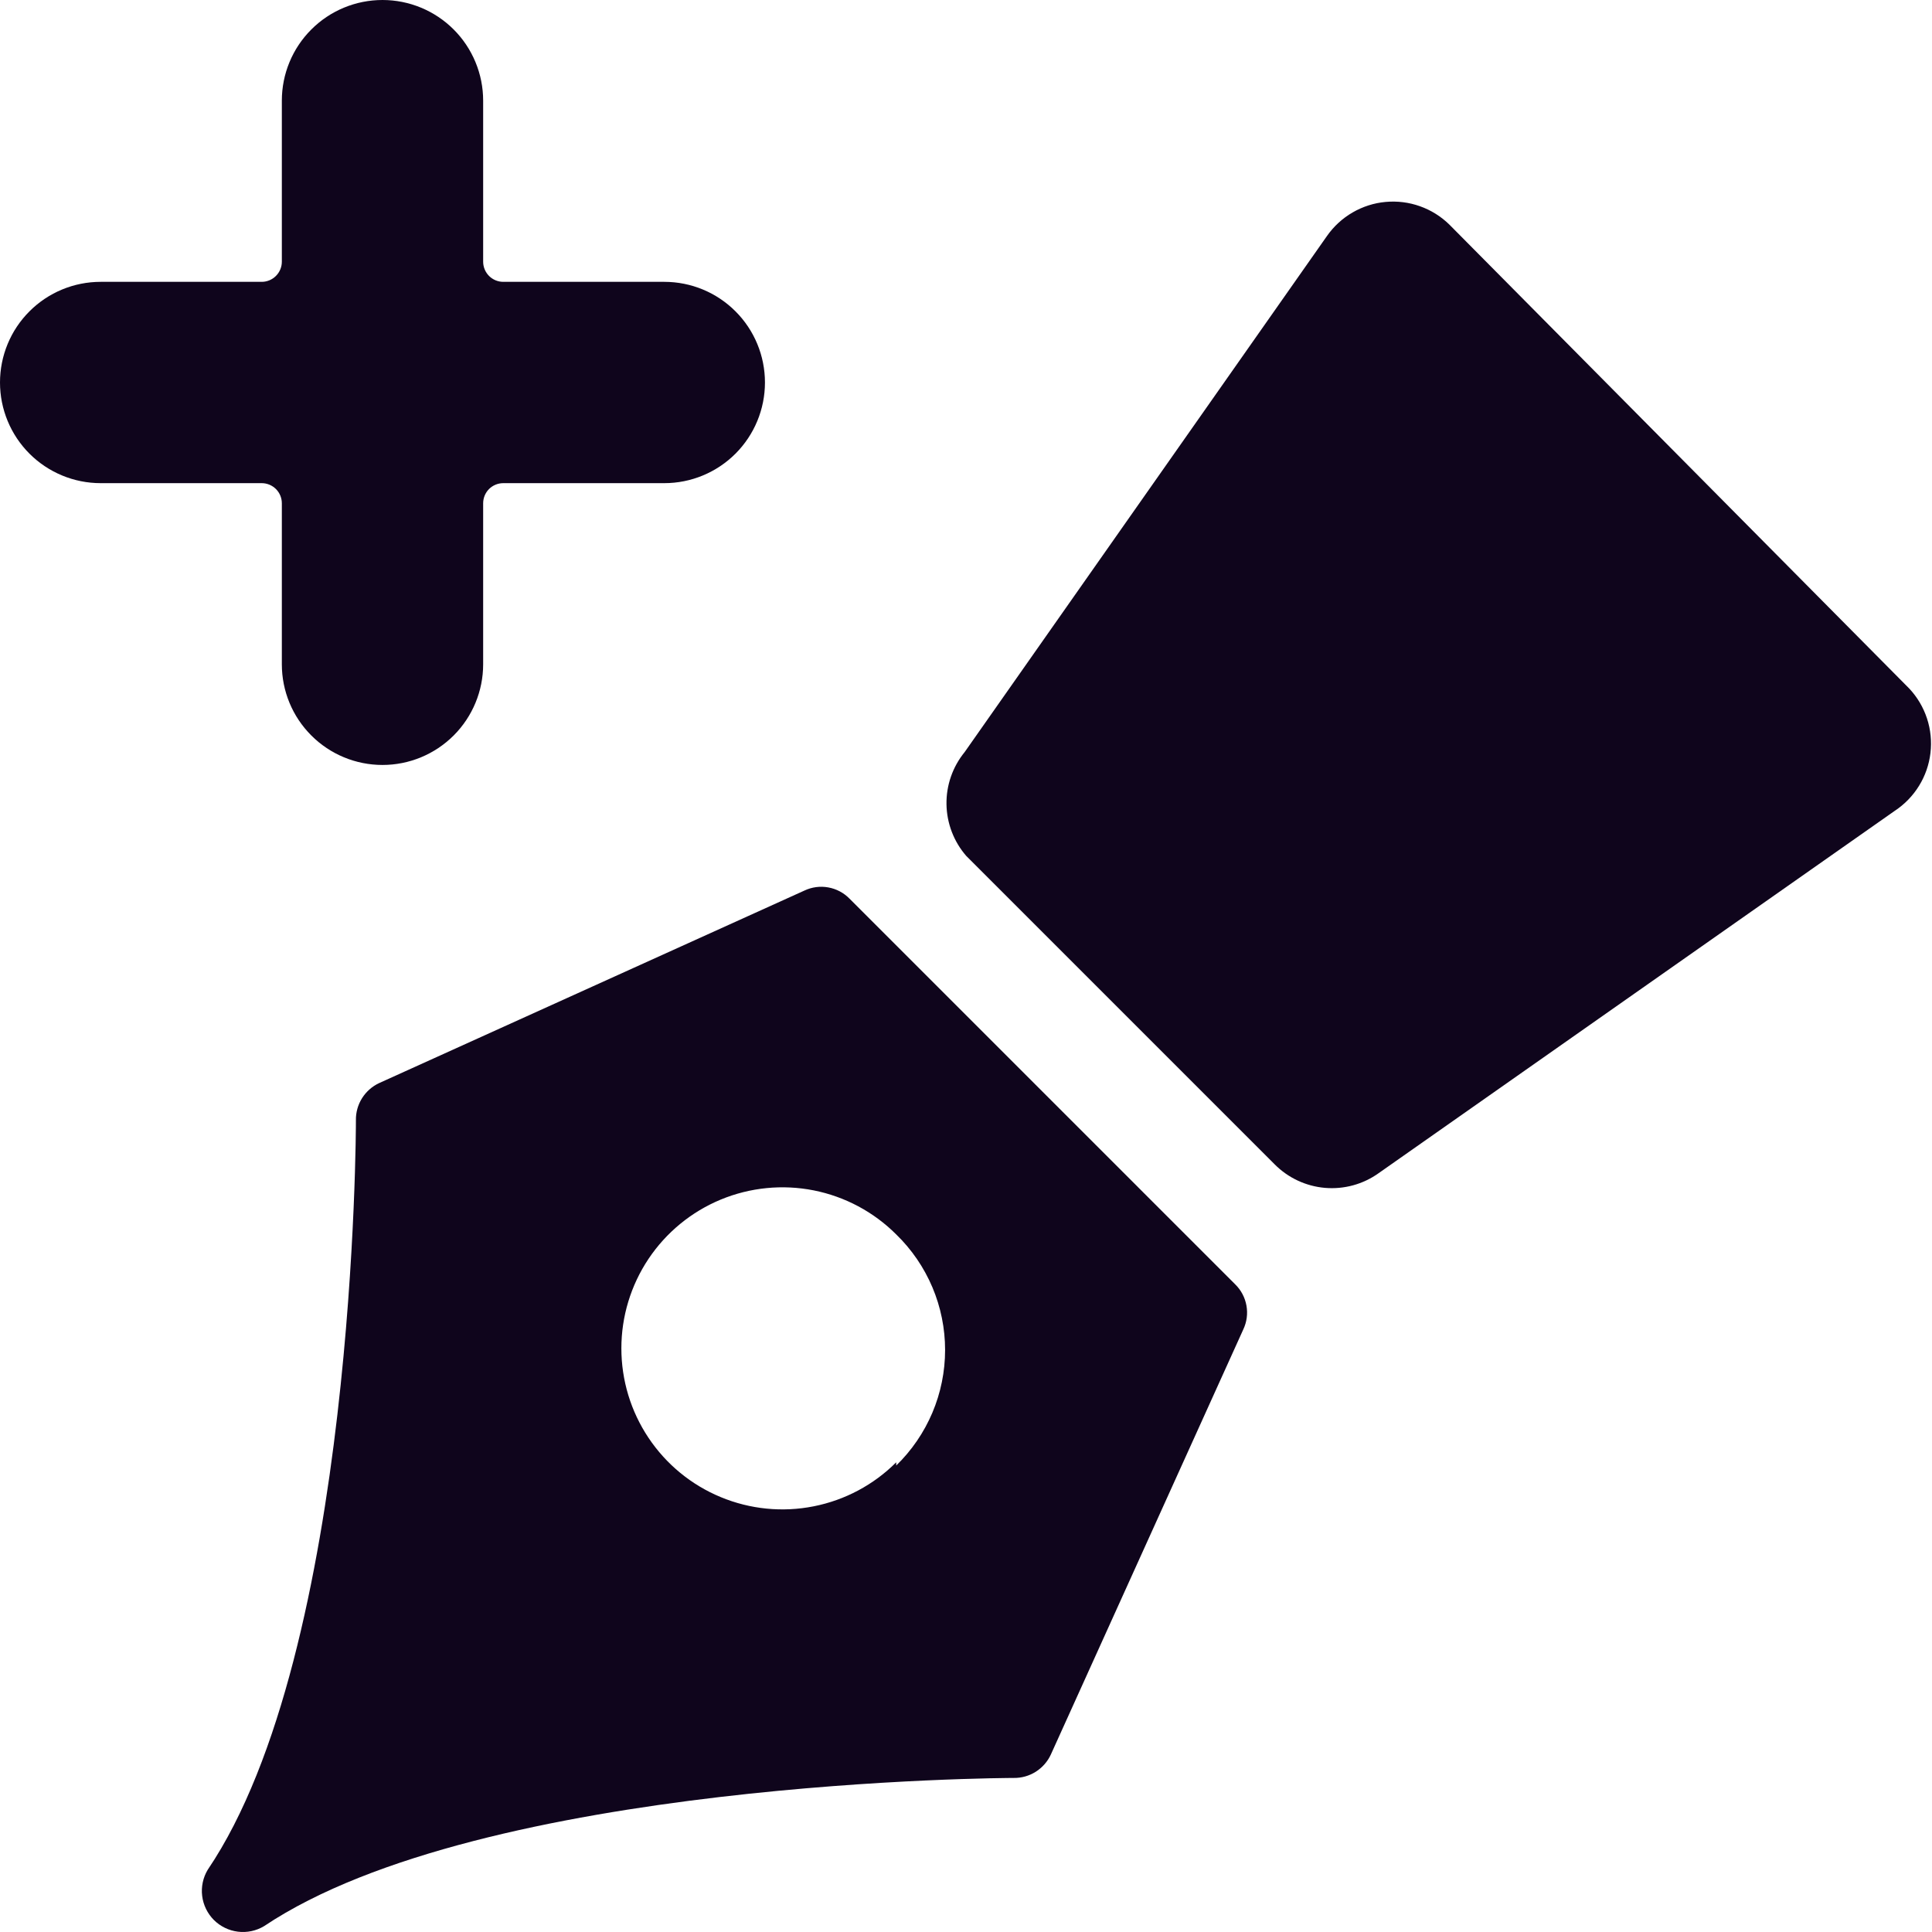
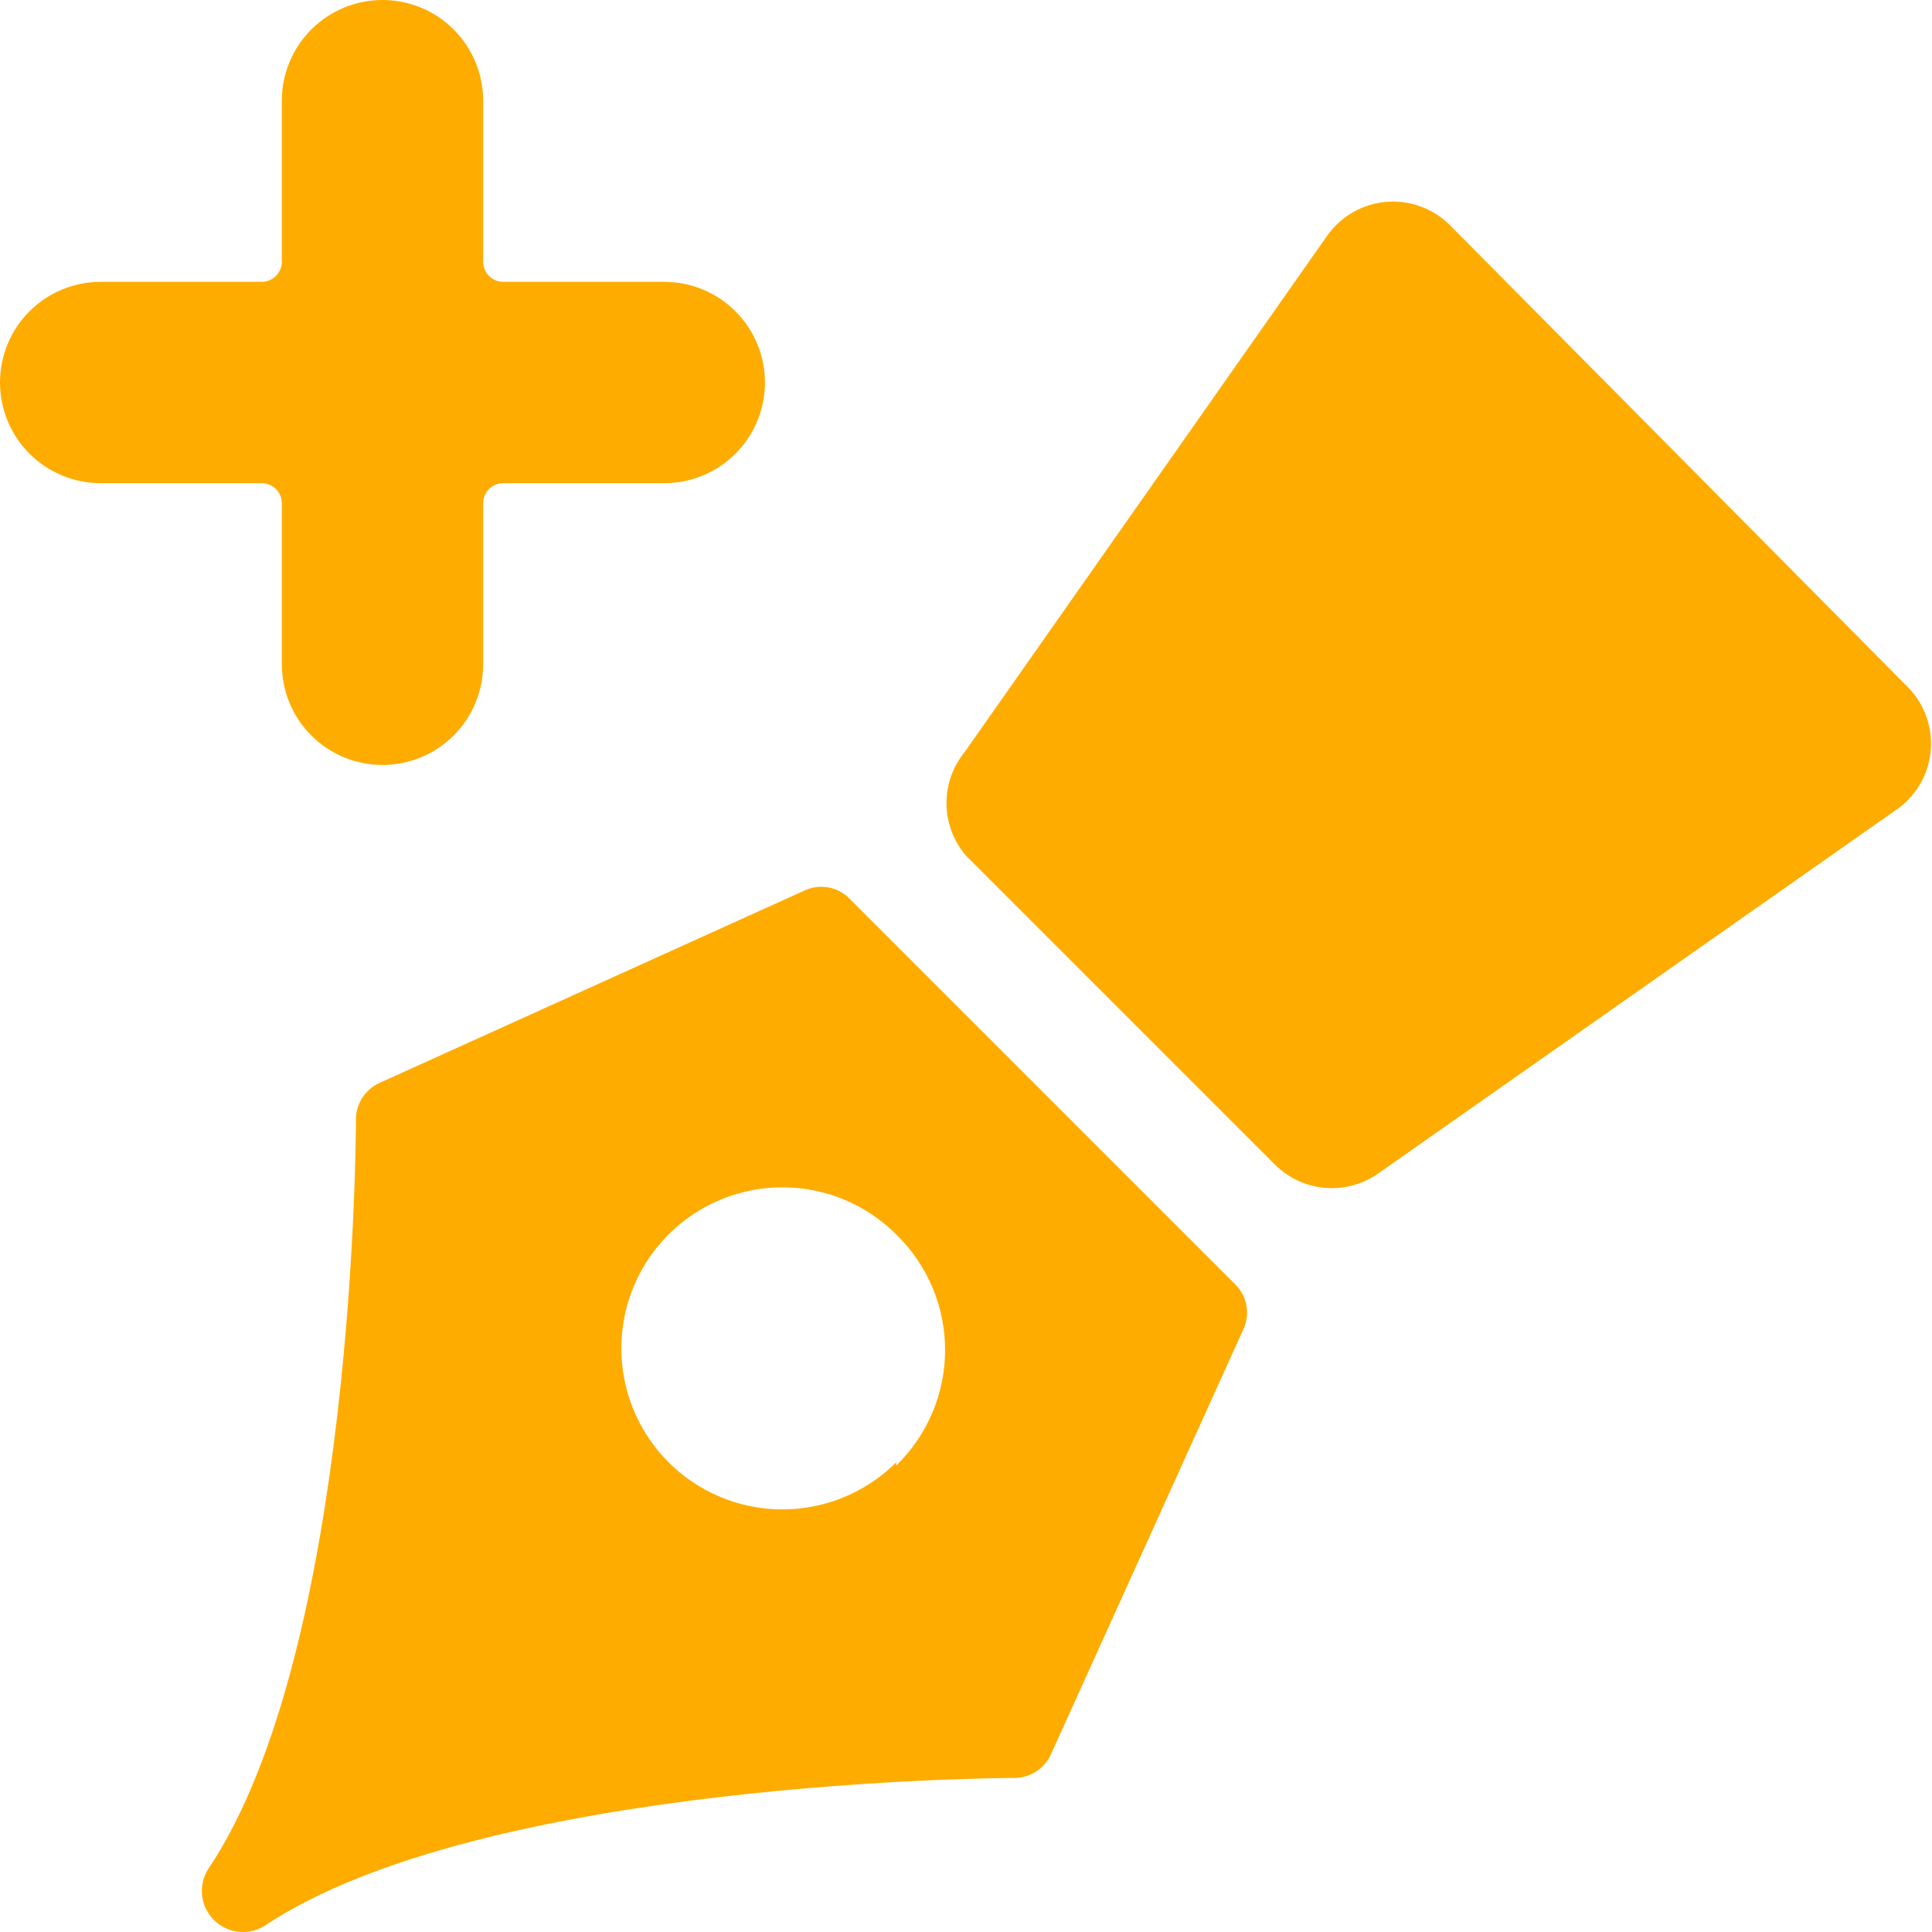
<svg xmlns="http://www.w3.org/2000/svg" width="50" height="50" viewBox="0 0 50 50" fill="none">
-   <path d="M49.41 17.818L37.511 5.814C37.295 5.602 37.035 5.439 36.75 5.338C36.465 5.236 36.161 5.198 35.859 5.226C35.558 5.253 35.266 5.347 35.004 5.499C34.742 5.651 34.517 5.858 34.343 6.106L24.965 19.464C24.654 19.845 24.487 20.324 24.495 20.816C24.503 21.308 24.684 21.781 25.007 22.152L32.989 30.134C33.337 30.484 33.798 30.7 34.291 30.742C34.783 30.784 35.275 30.65 35.677 30.363L49.035 20.985C49.289 20.818 49.503 20.598 49.663 20.339C49.823 20.081 49.924 19.791 49.96 19.489C49.996 19.187 49.965 18.881 49.87 18.592C49.775 18.304 49.618 18.039 49.41 17.818Z" fill="#0F051C" />
-   <path d="M21.985 23.257C21.837 23.105 21.644 23.003 21.435 22.966C21.226 22.928 21.01 22.957 20.818 23.048L9.815 28.029C9.633 28.113 9.479 28.249 9.371 28.419C9.264 28.589 9.208 28.786 9.211 28.987C9.211 29.113 9.211 42.721 5.376 48.389C5.254 48.592 5.203 48.831 5.232 49.066C5.261 49.302 5.368 49.521 5.535 49.689C5.703 49.856 5.922 49.963 6.158 49.992C6.394 50.021 6.632 49.97 6.835 49.848C12.504 46.055 26.112 46.013 26.237 46.013C26.438 46.016 26.635 45.96 26.805 45.853C26.975 45.745 27.111 45.591 27.195 45.409L32.176 34.406C32.267 34.214 32.296 33.998 32.258 33.789C32.221 33.58 32.119 33.387 31.967 33.239L21.985 23.257ZM23.194 37.844C22.611 38.427 21.868 38.823 21.06 38.983C20.252 39.144 19.414 39.061 18.653 38.745C17.891 38.43 17.241 37.896 16.783 37.21C16.325 36.525 16.081 35.719 16.081 34.895C16.081 34.071 16.325 33.266 16.783 32.58C17.241 31.895 17.891 31.361 18.653 31.045C19.414 30.73 20.252 30.647 21.06 30.807C21.868 30.968 22.611 31.364 23.194 31.947C23.594 32.335 23.912 32.8 24.13 33.314C24.347 33.827 24.459 34.379 24.459 34.937C24.459 35.495 24.347 36.047 24.13 36.56C23.912 37.074 23.594 37.539 23.194 37.928V37.844Z" fill="#0F051C" />
-   <path d="M7.294 17.192C7.294 17.883 7.568 18.546 8.057 19.034C8.545 19.523 9.208 19.797 9.899 19.797C10.589 19.797 11.252 19.523 11.741 19.034C12.229 18.546 12.504 17.883 12.504 17.192V13.025C12.504 12.886 12.559 12.754 12.656 12.656C12.754 12.559 12.886 12.504 13.025 12.504H17.192C17.883 12.504 18.546 12.229 19.034 11.741C19.523 11.252 19.797 10.589 19.797 9.899C19.797 9.208 19.523 8.545 19.034 8.057C18.546 7.568 17.883 7.294 17.192 7.294H13.025C12.886 7.294 12.754 7.239 12.656 7.141C12.559 7.043 12.504 6.911 12.504 6.773V2.605C12.504 1.914 12.229 1.251 11.741 0.763C11.252 0.274 10.589 0 9.899 0C9.208 0 8.545 0.274 8.057 0.763C7.568 1.251 7.294 1.914 7.294 2.605V6.773C7.294 6.911 7.239 7.043 7.141 7.141C7.043 7.239 6.911 7.294 6.773 7.294H2.605C1.914 7.294 1.251 7.568 0.763 8.057C0.274 8.545 0 9.208 0 9.899C0 10.589 0.274 11.252 0.763 11.741C1.251 12.229 1.914 12.504 2.605 12.504H6.773C6.911 12.504 7.043 12.559 7.141 12.656C7.239 12.754 7.294 12.886 7.294 13.025V17.192Z" fill="#0F051C" />
+   <path d="M49.41 17.818L37.511 5.814C37.295 5.602 37.035 5.439 36.75 5.338C36.465 5.236 36.161 5.198 35.859 5.226C35.558 5.253 35.266 5.347 35.004 5.499C34.742 5.651 34.517 5.858 34.343 6.106L24.965 19.464C24.654 19.845 24.487 20.324 24.495 20.816C24.503 21.308 24.684 21.781 25.007 22.152L32.989 30.134C33.337 30.484 33.798 30.7 34.291 30.742C34.783 30.784 35.275 30.65 35.677 30.363L49.035 20.985C49.289 20.818 49.503 20.598 49.663 20.339C49.823 20.081 49.924 19.791 49.96 19.489C49.996 19.187 49.965 18.881 49.87 18.592C49.775 18.304 49.618 18.039 49.41 17.818Z" fill="#FFAC00" />
+   <path d="M21.985 23.257C21.837 23.105 21.644 23.003 21.435 22.966C21.226 22.928 21.01 22.957 20.818 23.048L9.815 28.029C9.633 28.113 9.479 28.249 9.371 28.419C9.264 28.589 9.208 28.786 9.211 28.987C9.211 29.113 9.211 42.721 5.376 48.389C5.254 48.592 5.203 48.831 5.232 49.066C5.261 49.302 5.368 49.521 5.535 49.689C5.703 49.856 5.922 49.963 6.158 49.992C6.394 50.021 6.632 49.97 6.835 49.848C12.504 46.055 26.112 46.013 26.237 46.013C26.438 46.016 26.635 45.96 26.805 45.853C26.975 45.745 27.111 45.591 27.195 45.409L32.176 34.406C32.267 34.214 32.296 33.998 32.258 33.789C32.221 33.58 32.119 33.387 31.967 33.239L21.985 23.257ZM23.194 37.844C22.611 38.427 21.868 38.823 21.06 38.983C20.252 39.144 19.414 39.061 18.653 38.745C17.891 38.43 17.241 37.896 16.783 37.21C16.325 36.525 16.081 35.719 16.081 34.895C16.081 34.071 16.325 33.266 16.783 32.58C17.241 31.895 17.891 31.361 18.653 31.045C19.414 30.73 20.252 30.647 21.06 30.807C21.868 30.968 22.611 31.364 23.194 31.947C23.594 32.335 23.912 32.8 24.13 33.314C24.347 33.827 24.459 34.379 24.459 34.937C24.459 35.495 24.347 36.047 24.13 36.56C23.912 37.074 23.594 37.539 23.194 37.928V37.844Z" fill="#FFAC00" />
+   <path d="M7.294 17.192C7.294 17.883 7.568 18.546 8.057 19.034C8.545 19.523 9.208 19.797 9.899 19.797C10.589 19.797 11.252 19.523 11.741 19.034C12.229 18.546 12.504 17.883 12.504 17.192V13.025C12.504 12.886 12.559 12.754 12.656 12.656C12.754 12.559 12.886 12.504 13.025 12.504H17.192C17.883 12.504 18.546 12.229 19.034 11.741C19.523 11.252 19.797 10.589 19.797 9.899C19.797 9.208 19.523 8.545 19.034 8.057C18.546 7.568 17.883 7.294 17.192 7.294H13.025C12.886 7.294 12.754 7.239 12.656 7.141C12.559 7.043 12.504 6.911 12.504 6.773V2.605C12.504 1.914 12.229 1.251 11.741 0.763C11.252 0.274 10.589 0 9.899 0C9.208 0 8.545 0.274 8.057 0.763C7.568 1.251 7.294 1.914 7.294 2.605V6.773C7.294 6.911 7.239 7.043 7.141 7.141C7.043 7.239 6.911 7.294 6.773 7.294H2.605C1.914 7.294 1.251 7.568 0.763 8.057C0.274 8.545 0 9.208 0 9.899C0 10.589 0.274 11.252 0.763 11.741C1.251 12.229 1.914 12.504 2.605 12.504H6.773C6.911 12.504 7.043 12.559 7.141 12.656C7.239 12.754 7.294 12.886 7.294 13.025V17.192Z" fill="#FFAC00" />
</svg>
